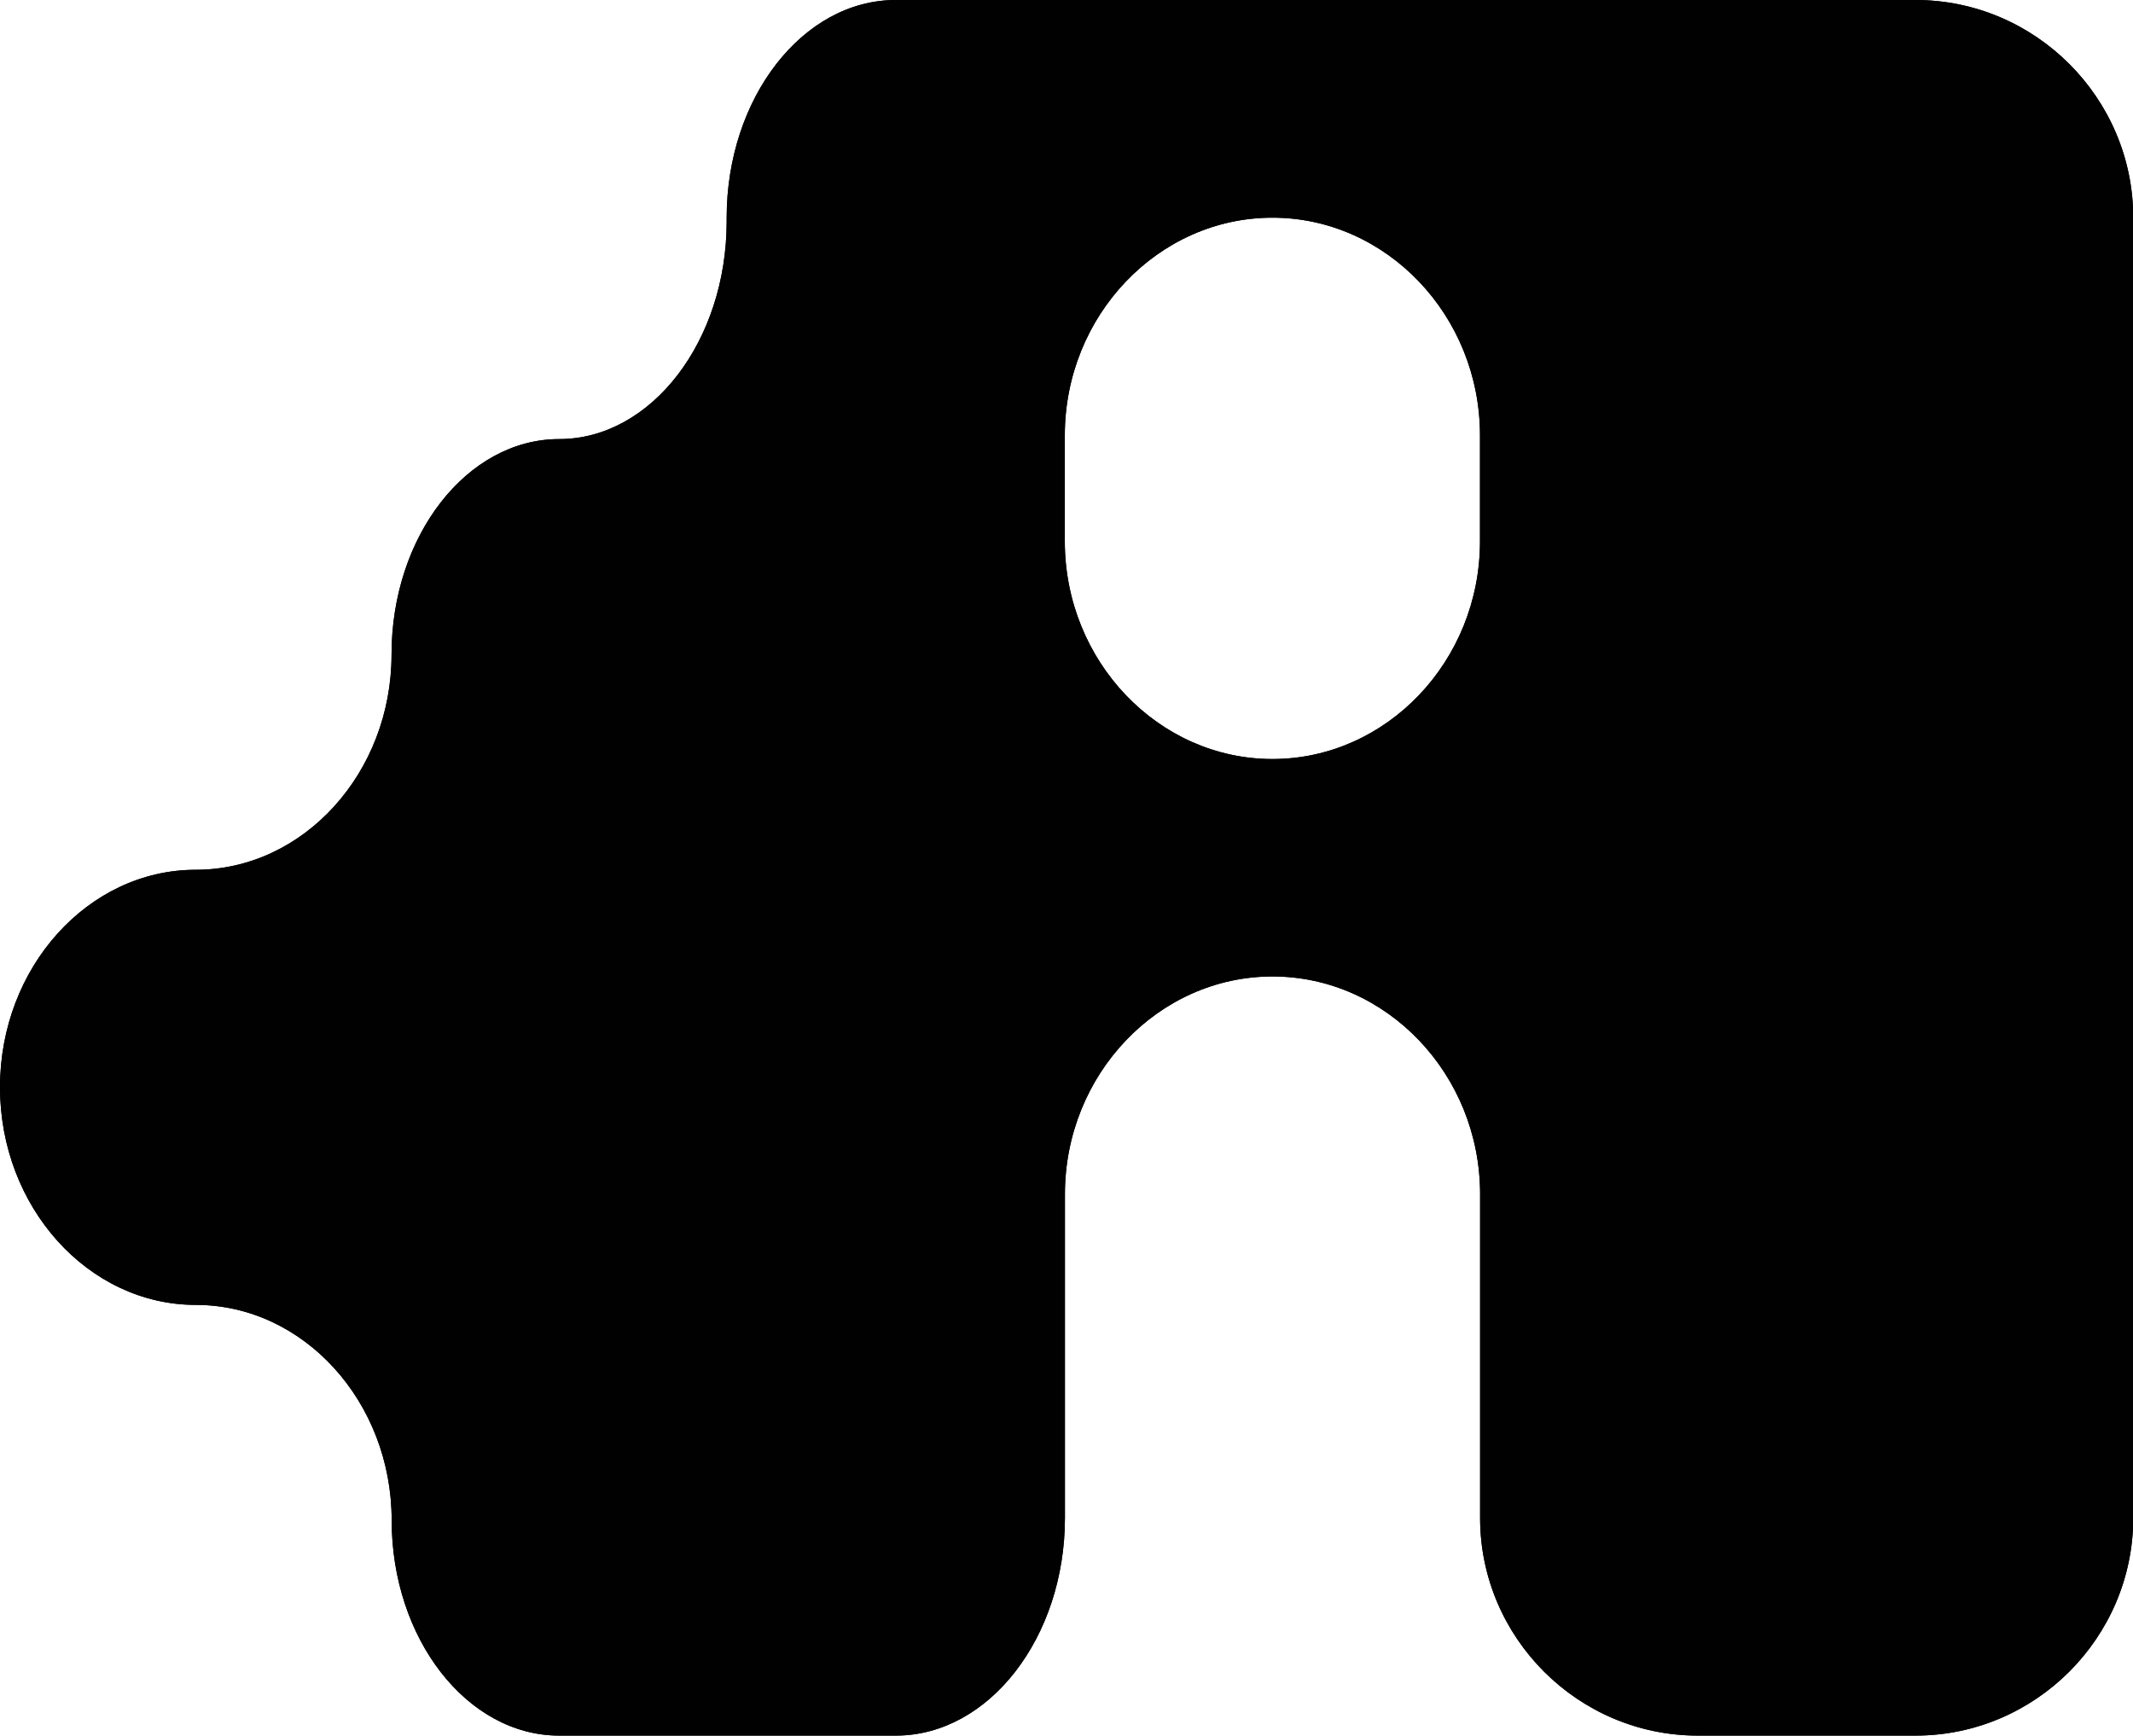
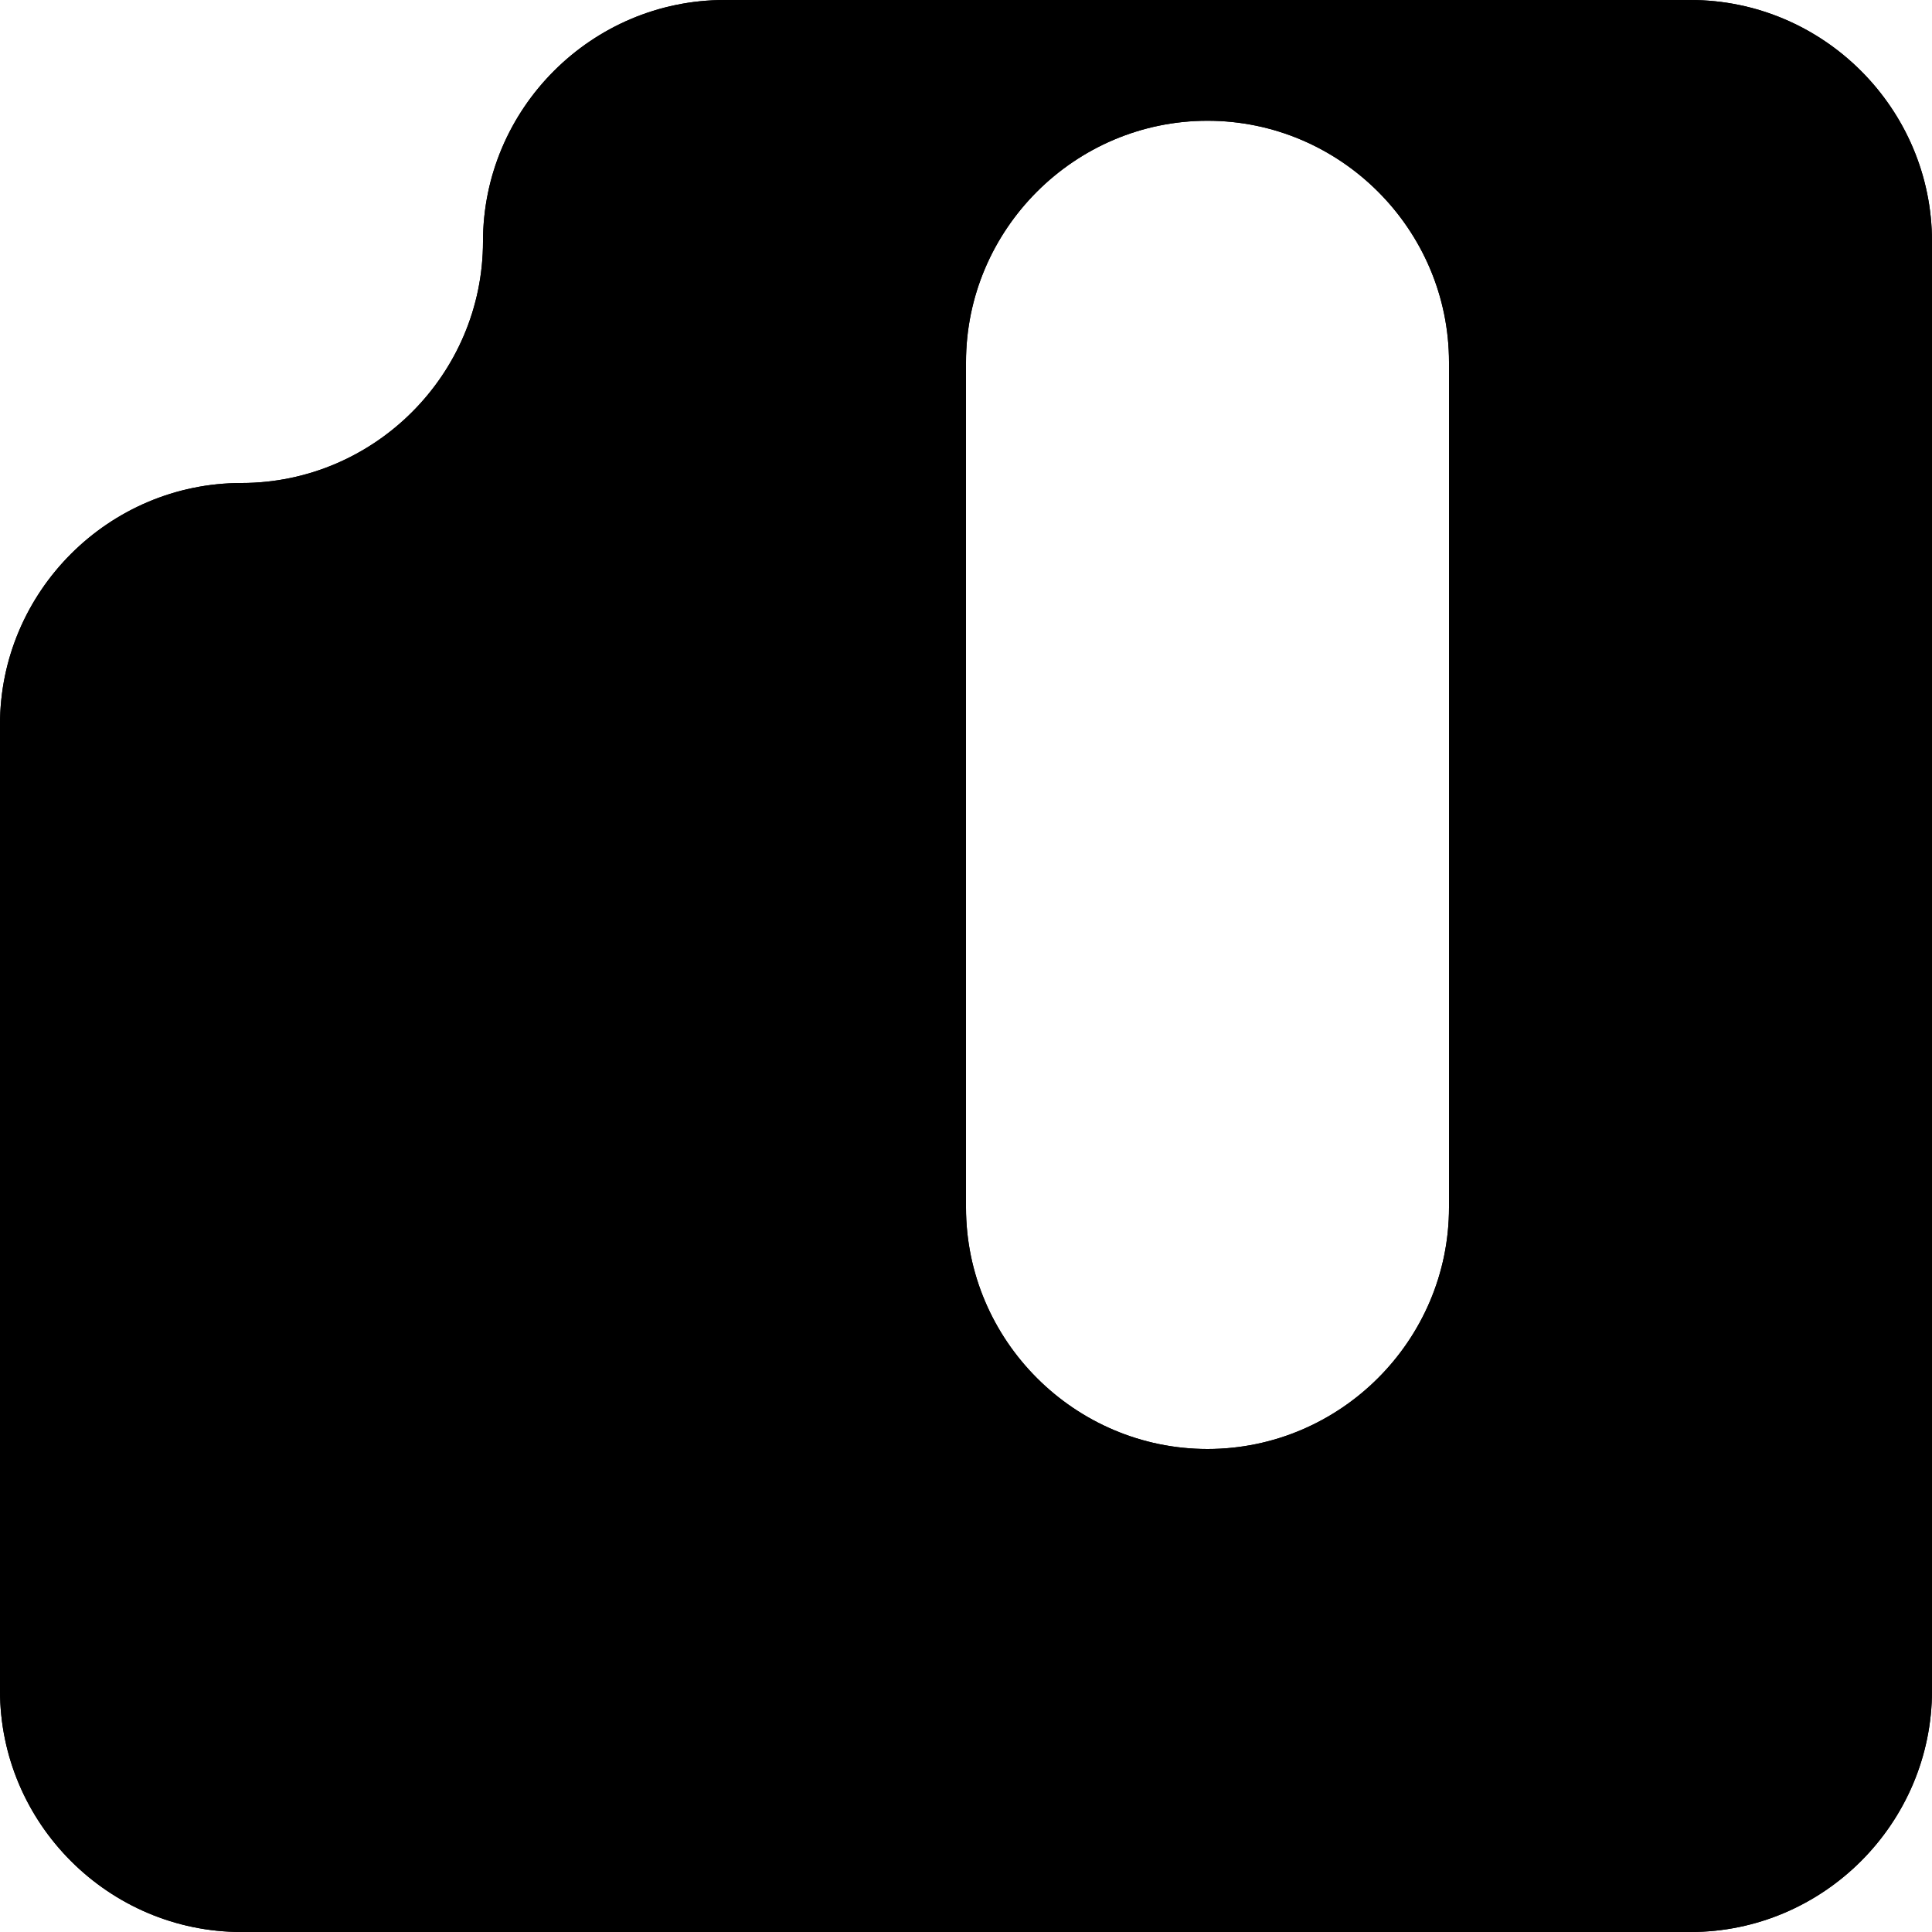
- <svg xmlns="http://www.w3.org/2000/svg" id="Capa_2" data-name="Capa 2" viewBox="0 0 183.31 149.18">
-   <defs>
-     <style>
-       .cls-1 {
-         fill: #010101;
-       }
-     </style>
-   </defs>
+ <svg xmlns="http://www.w3.org/2000/svg" id="Capa_2" data-name="Capa 2" viewBox="0 0 200 200">
  <g id="Capa_1-2" data-name="Capa 1">
    <g>
-       <path class="cls-1" d="M145.9,0c-10.29,0-18.71,0-18.71,0s-8.03,0-17.84,0c-9.81,0-17.84,0-17.84,0s-6.54,0-14.53,0-14.53,8.42-14.53,18.71v.32c0,10.29-6.48,18.71-14.4,18.71s-14.4,8.33-14.4,18.51-7.57,18.51-16.83,18.51S0,83.17,0,93.45h0c0,10.29,7.57,18.71,16.83,18.71s16.83,8.33,16.83,18.51,6.48,18.51,14.4,18.51h28.93c7.99,0,14.53-8.42,14.53-18.71v-27.83c0-10.29,8.03-18.71,17.84-18.71s17.84,8.42,17.84,18.71v27.83c0,10.29,8.42,18.71,18.71,18.71h18.71c10.29,0,18.71-8.42,18.71-18.71V18.71c0-10.29-8.42-18.71-18.71-18.71h-18.71ZM109.35,65.24c-9.81,0-17.84-8.42-17.84-18.71v-9.11c0-10.29,8.03-18.71,17.84-18.71,9.81,0,17.84,8.42,17.84,18.71v9.11c0,10.29-8.03,18.71-17.84,18.71Z" />
-       <path class="cls-1" d="M145.9,0c-10.29,0-18.71,0-18.71,0s-8.03,0-17.84,0c-9.81,0-17.84,0-17.84,0s-6.54,0-14.53,0-14.53,8.42-14.53,18.71v.32c0,10.29-6.48,18.71-14.4,18.71s-14.4,8.33-14.4,18.51-7.57,18.51-16.83,18.51S0,83.17,0,93.45h0c0,10.29,7.57,18.71,16.83,18.71s16.83,8.33,16.83,18.51,6.48,18.51,14.4,18.51h28.93c7.99,0,14.53-8.42,14.53-18.71v-27.83c0-10.29,8.03-18.71,17.84-18.71s17.84,8.42,17.84,18.71v27.83c0,10.29,8.42,18.71,18.71,18.71h18.71c10.29,0,18.71-8.42,18.71-18.71V18.71c0-10.29-8.42-18.71-18.71-18.71h-18.71ZM109.35,65.24c-9.81,0-17.84-8.42-17.84-18.71v-9.11c0-10.29,8.03-18.71,17.84-18.71,9.81,0,17.84,8.42,17.84,18.71v9.11c0,10.29-8.03,18.71-17.84,18.71Z" />
+       <path d="M175,0h-100c-13.75,0-25,11.25-25,25h0c0,13.75-11.25,25-25,25h0c-13.75,0-25,11.25-25,25v100c0,13.75,11.25,25,25,25h150c13.75,0,25-11.25,25-25V25c0-13.75-11.25-25-25-25h0ZM150,125c0,13.75-11.25,25-25,25h0c-13.75,0-25-11.25-25-25V37.5c0-13.75,11.25-25,25-25h0c13.75,0,25,11.25,25,25v87.5Z" />
+       <path d="M175,0h-100c-13.75,0-25,11.25-25,25h0c0,13.75-11.25,25-25,25h0c-13.75,0-25,11.25-25,25v100c0,13.75,11.25,25,25,25h150c13.75,0,25-11.25,25-25V25c0-13.75-11.25-25-25-25h0ZM150,125c0,13.75-11.25,25-25,25h0c-13.75,0-25-11.25-25-25V37.5c0-13.75,11.25-25,25-25h0c13.75,0,25,11.25,25,25v87.5Z" />
    </g>
  </g>
</svg>
